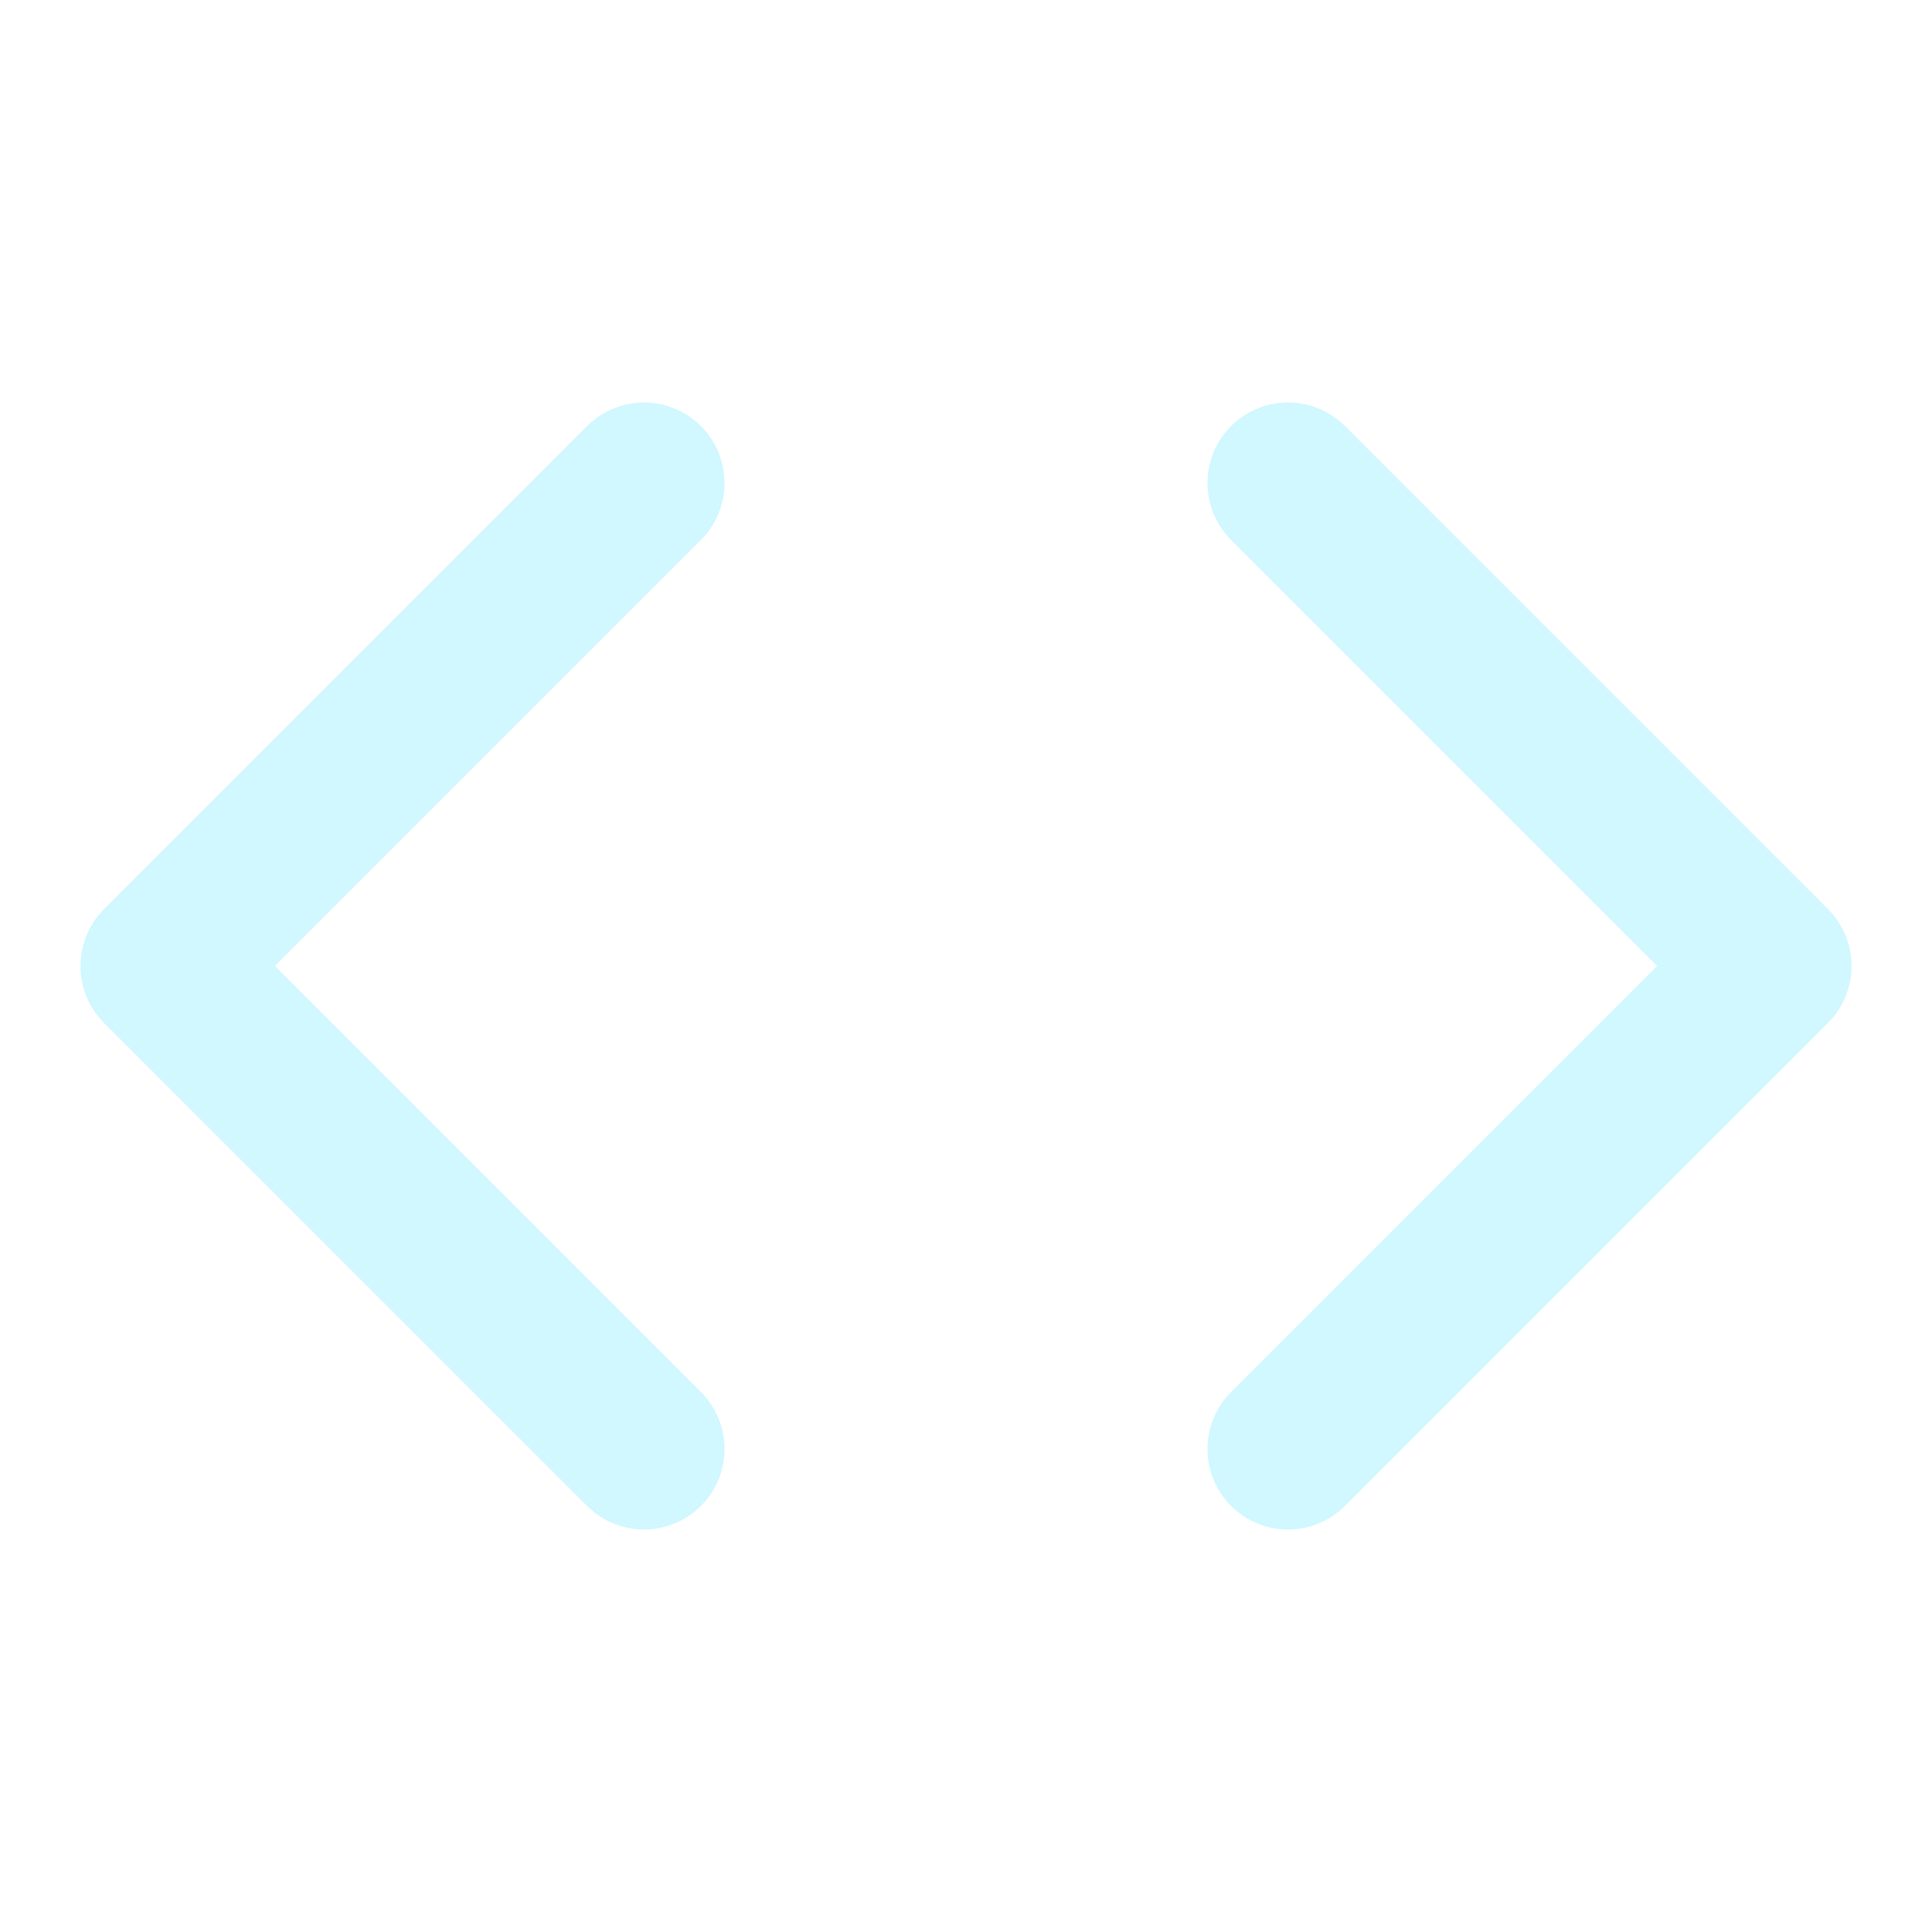
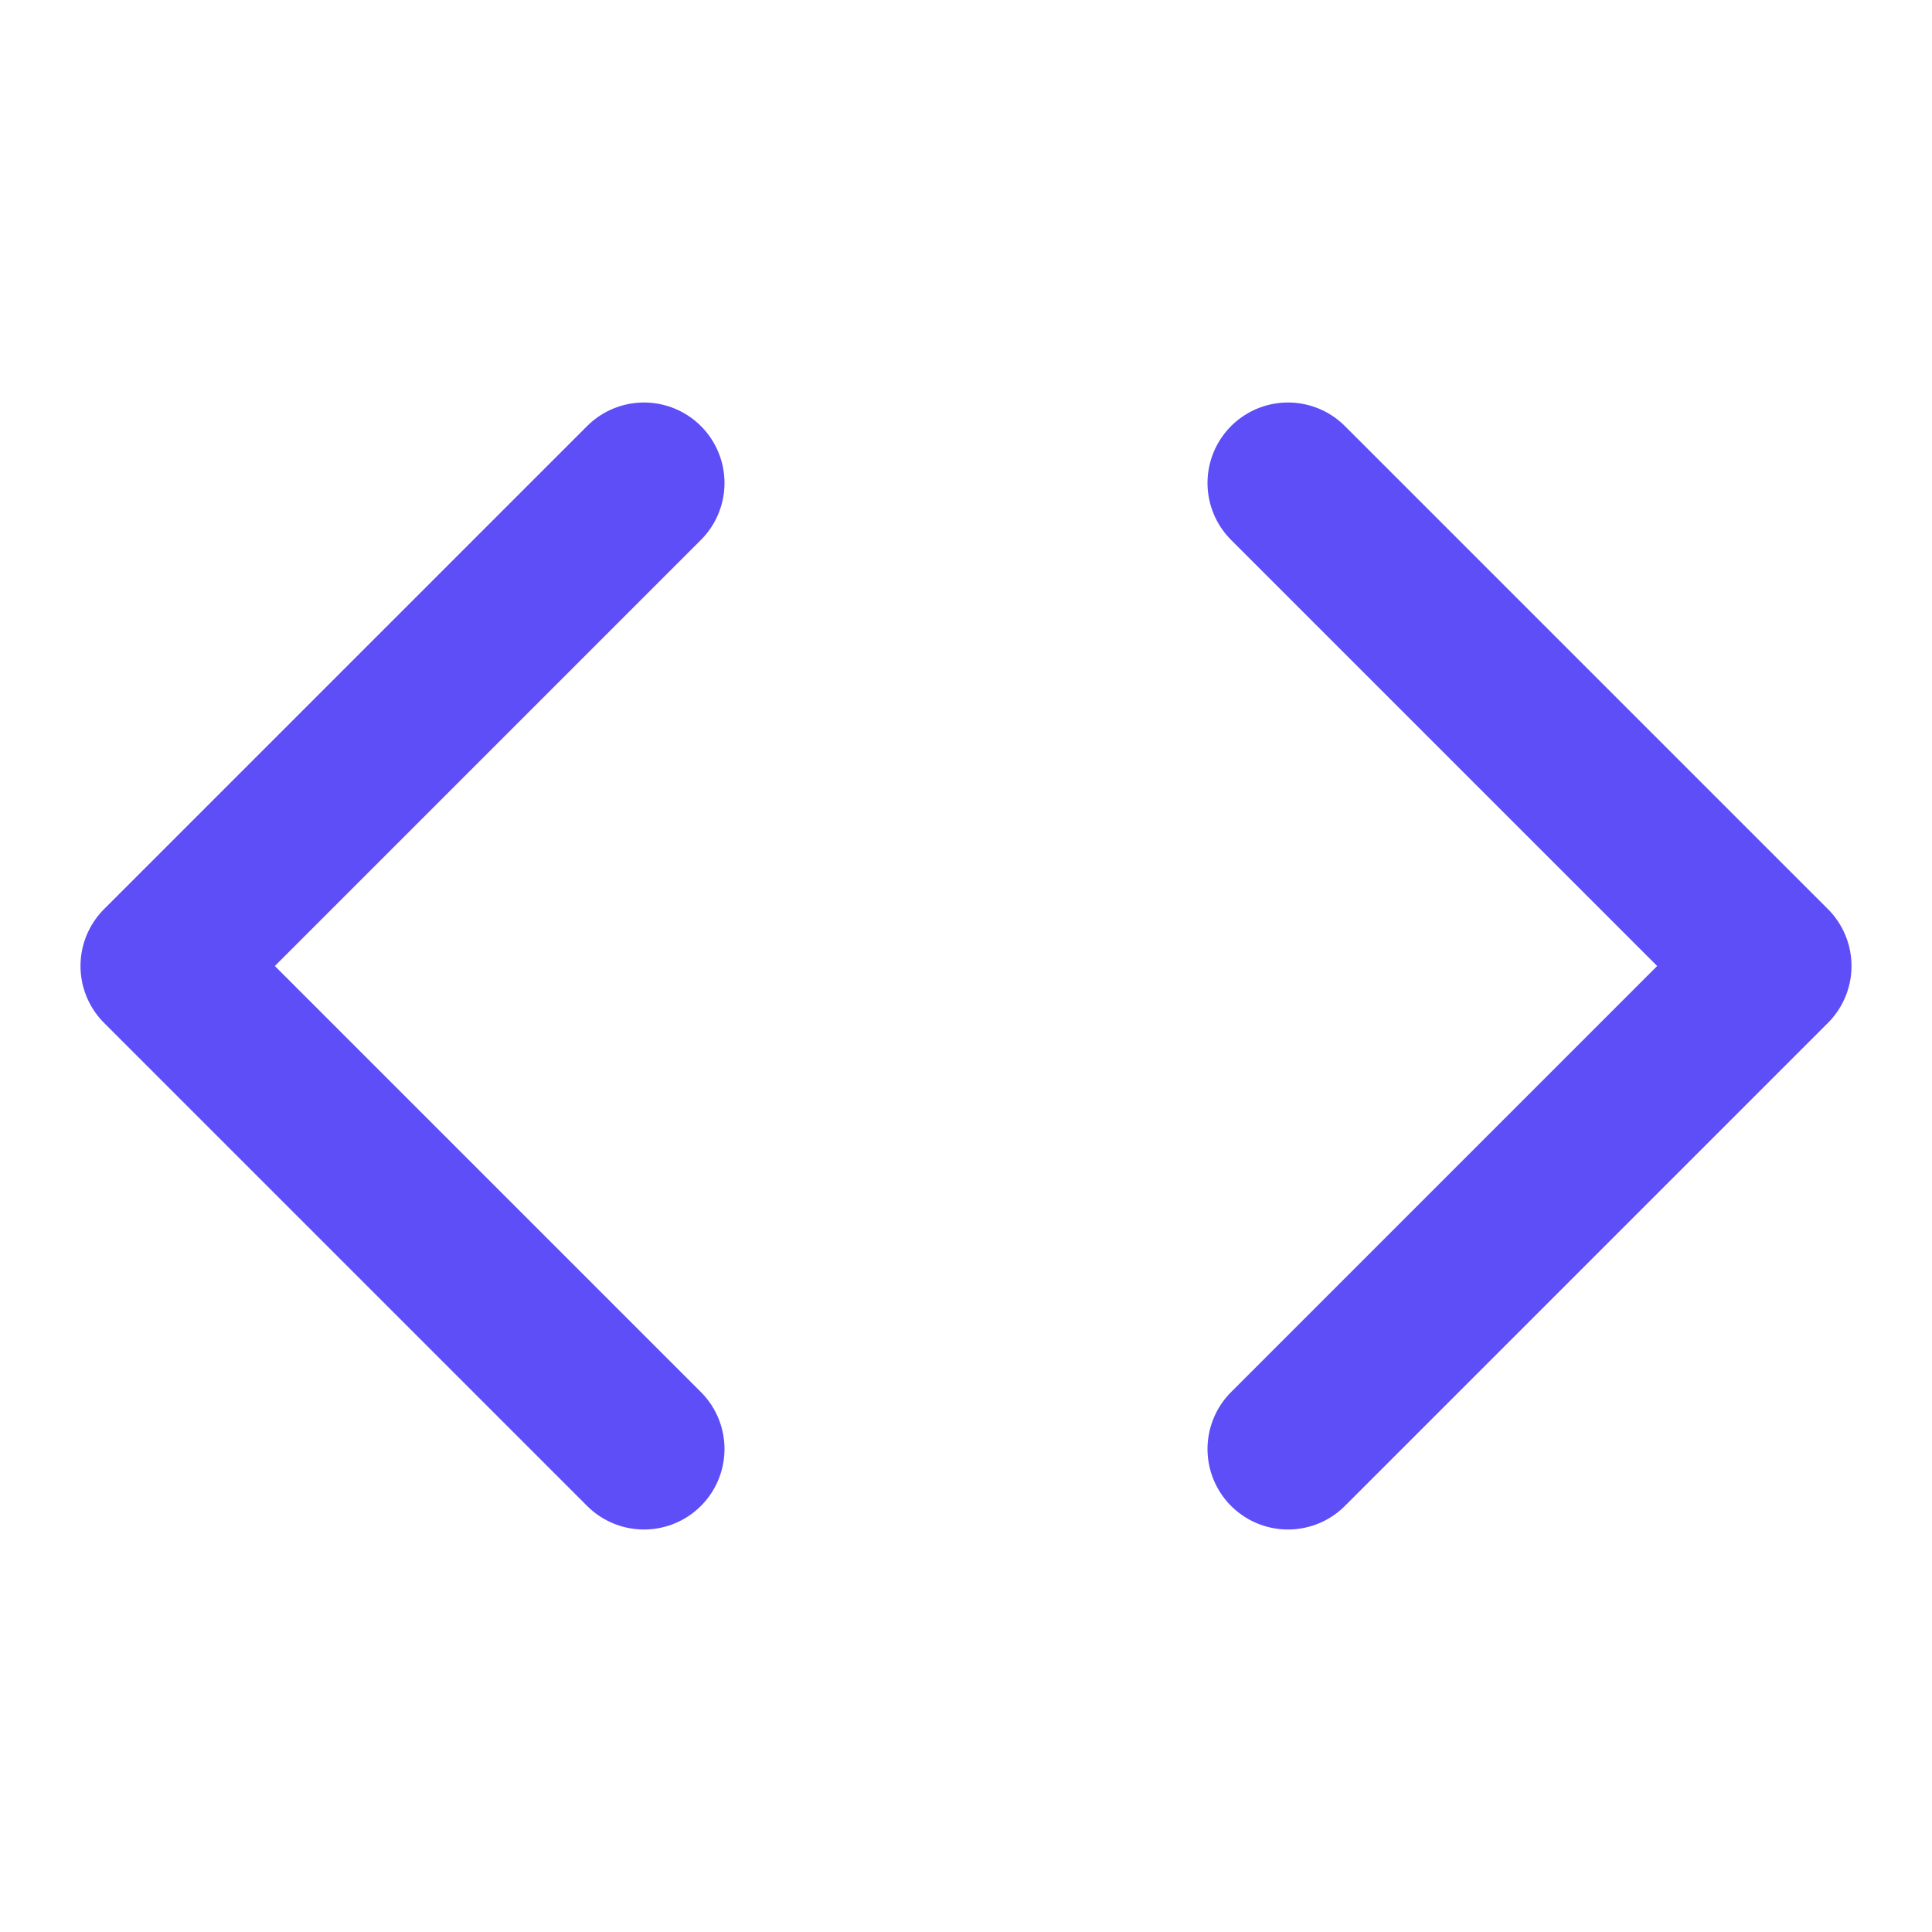
- <svg xmlns="http://www.w3.org/2000/svg" width="100" height="100" viewBox="0 0 24 24" fill="none" stroke="#d1f7ff" stroke-width="2" stroke-linecap="round" stroke-linejoin="round" class="feather feather-code">
+ <svg xmlns="http://www.w3.org/2000/svg" width="100" height="100" viewBox="0 0 24 24" fill="none" stroke="#5e4ef8" stroke-width="2" stroke-linecap="round" stroke-linejoin="round" class="feather feather-code">
  <polyline points="16 18 22 12 16 6" />
  <polyline points="8 6 2 12 8 18" />
</svg>
